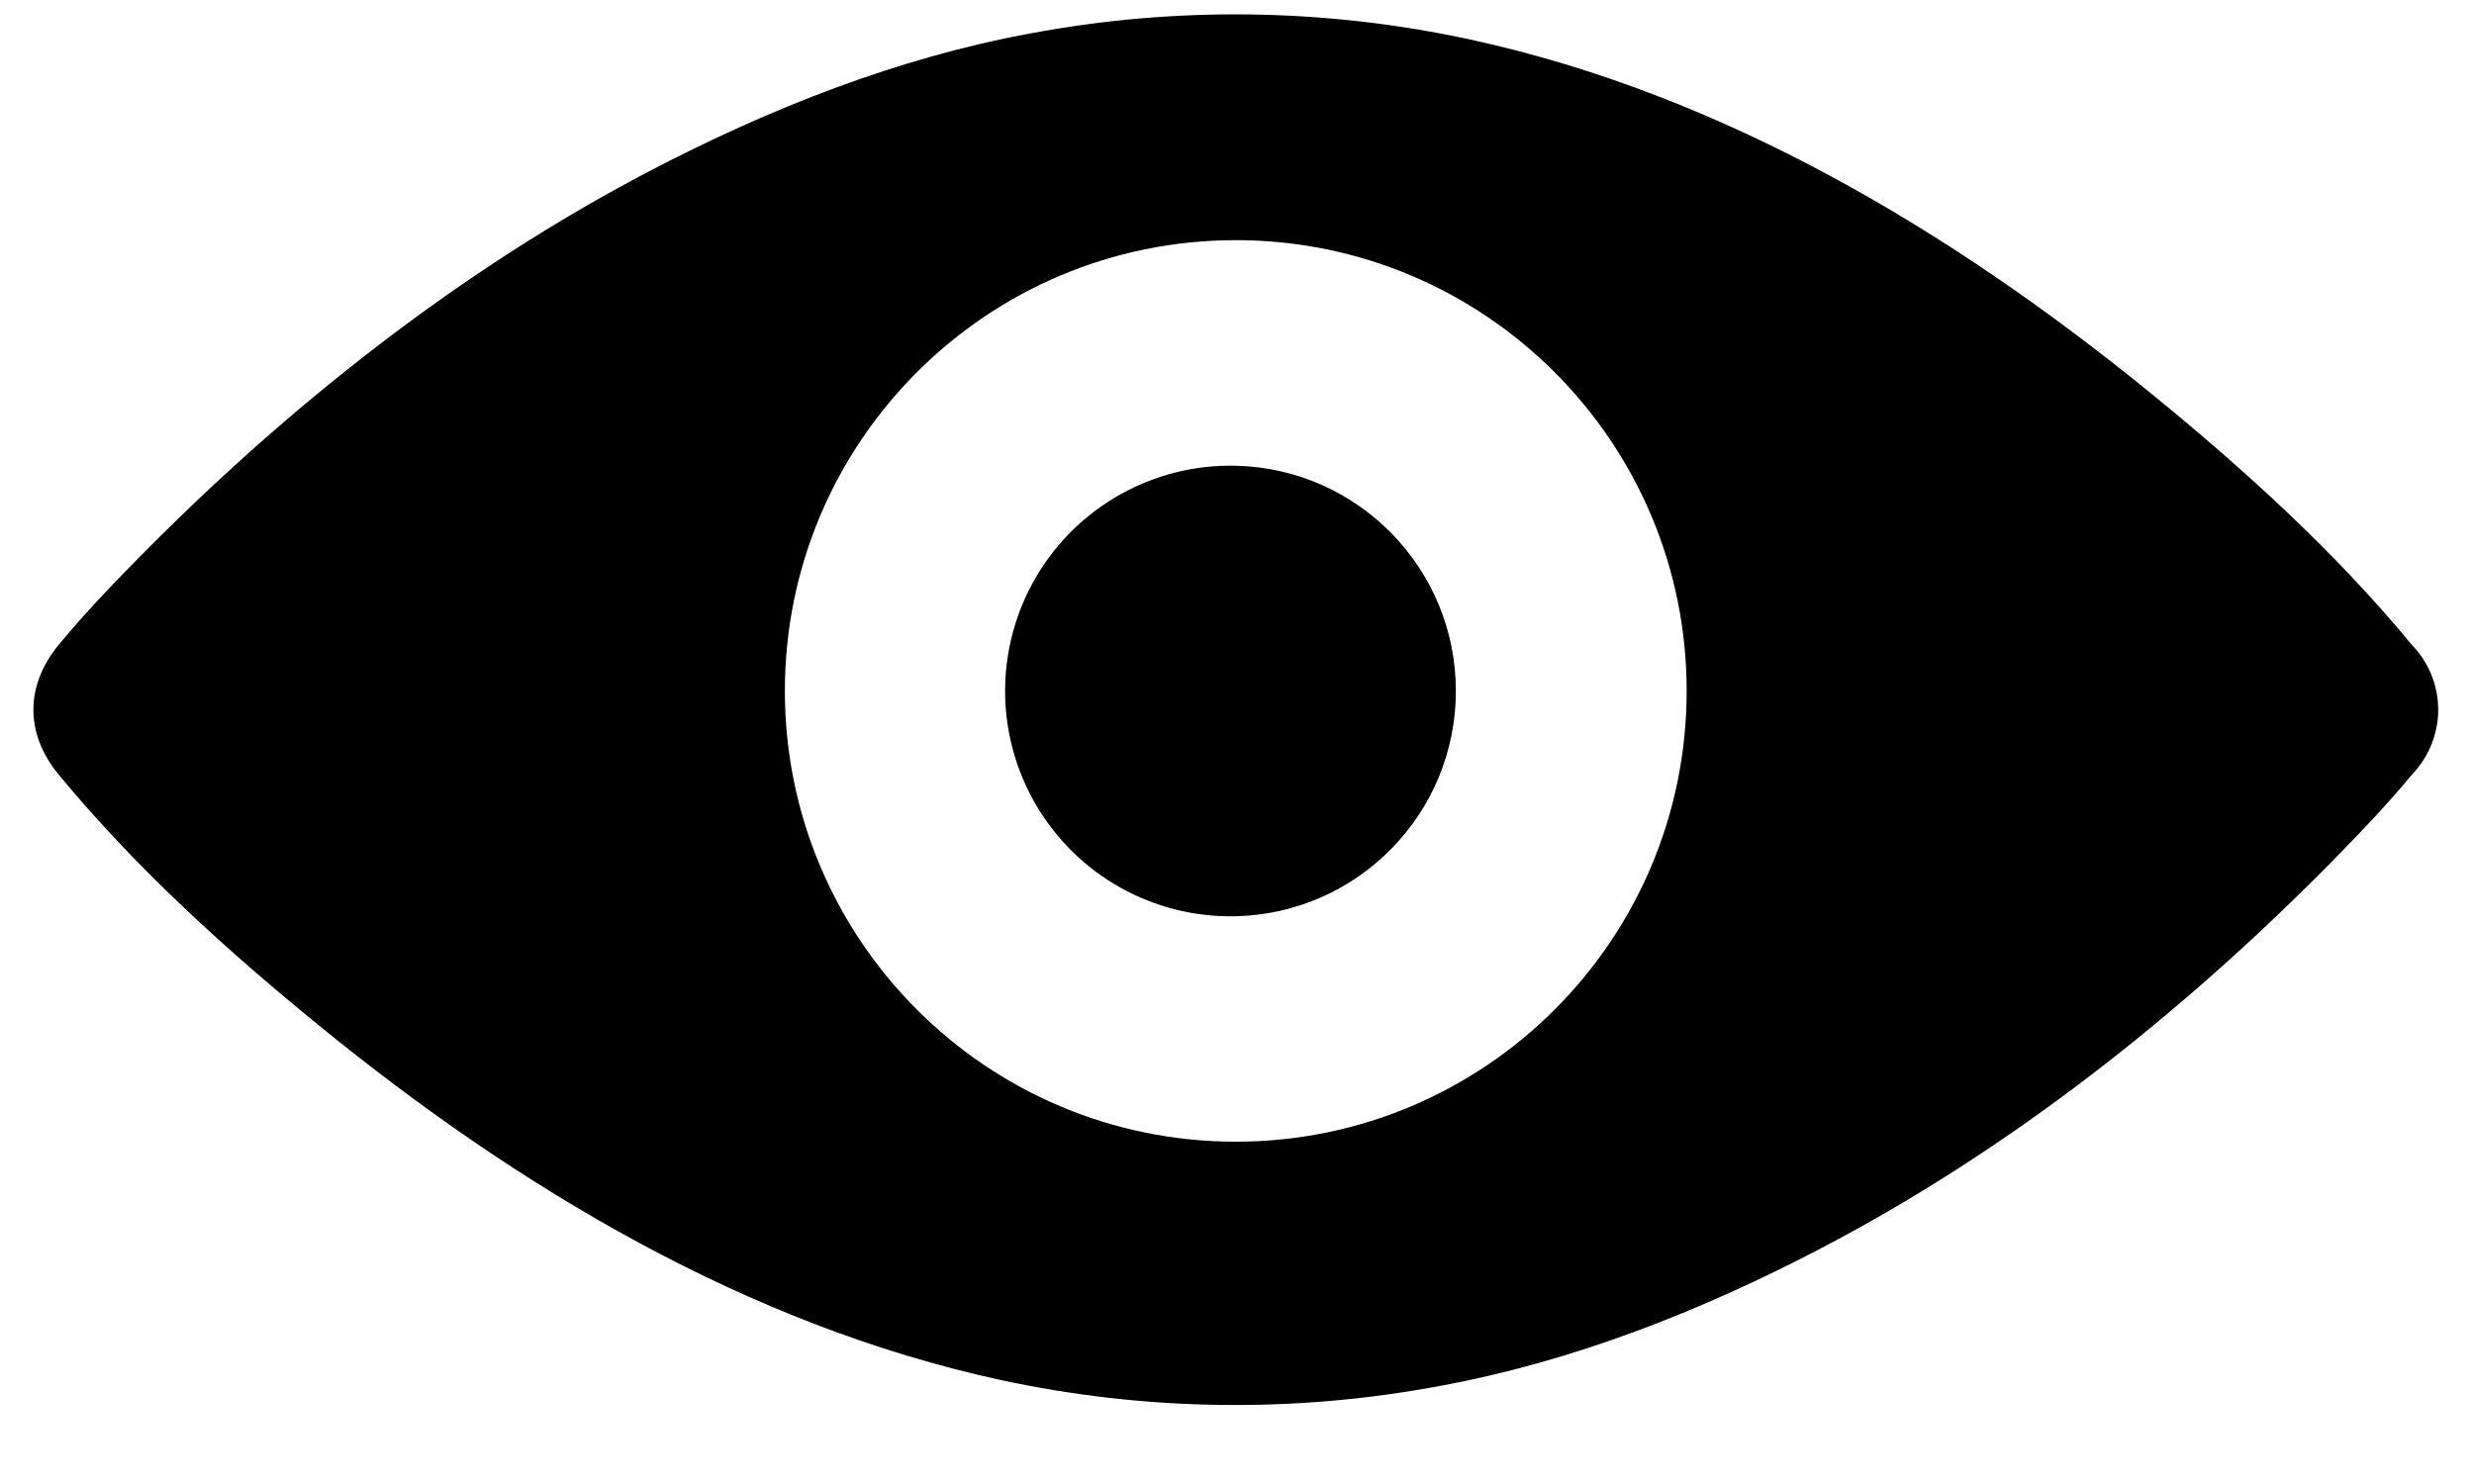
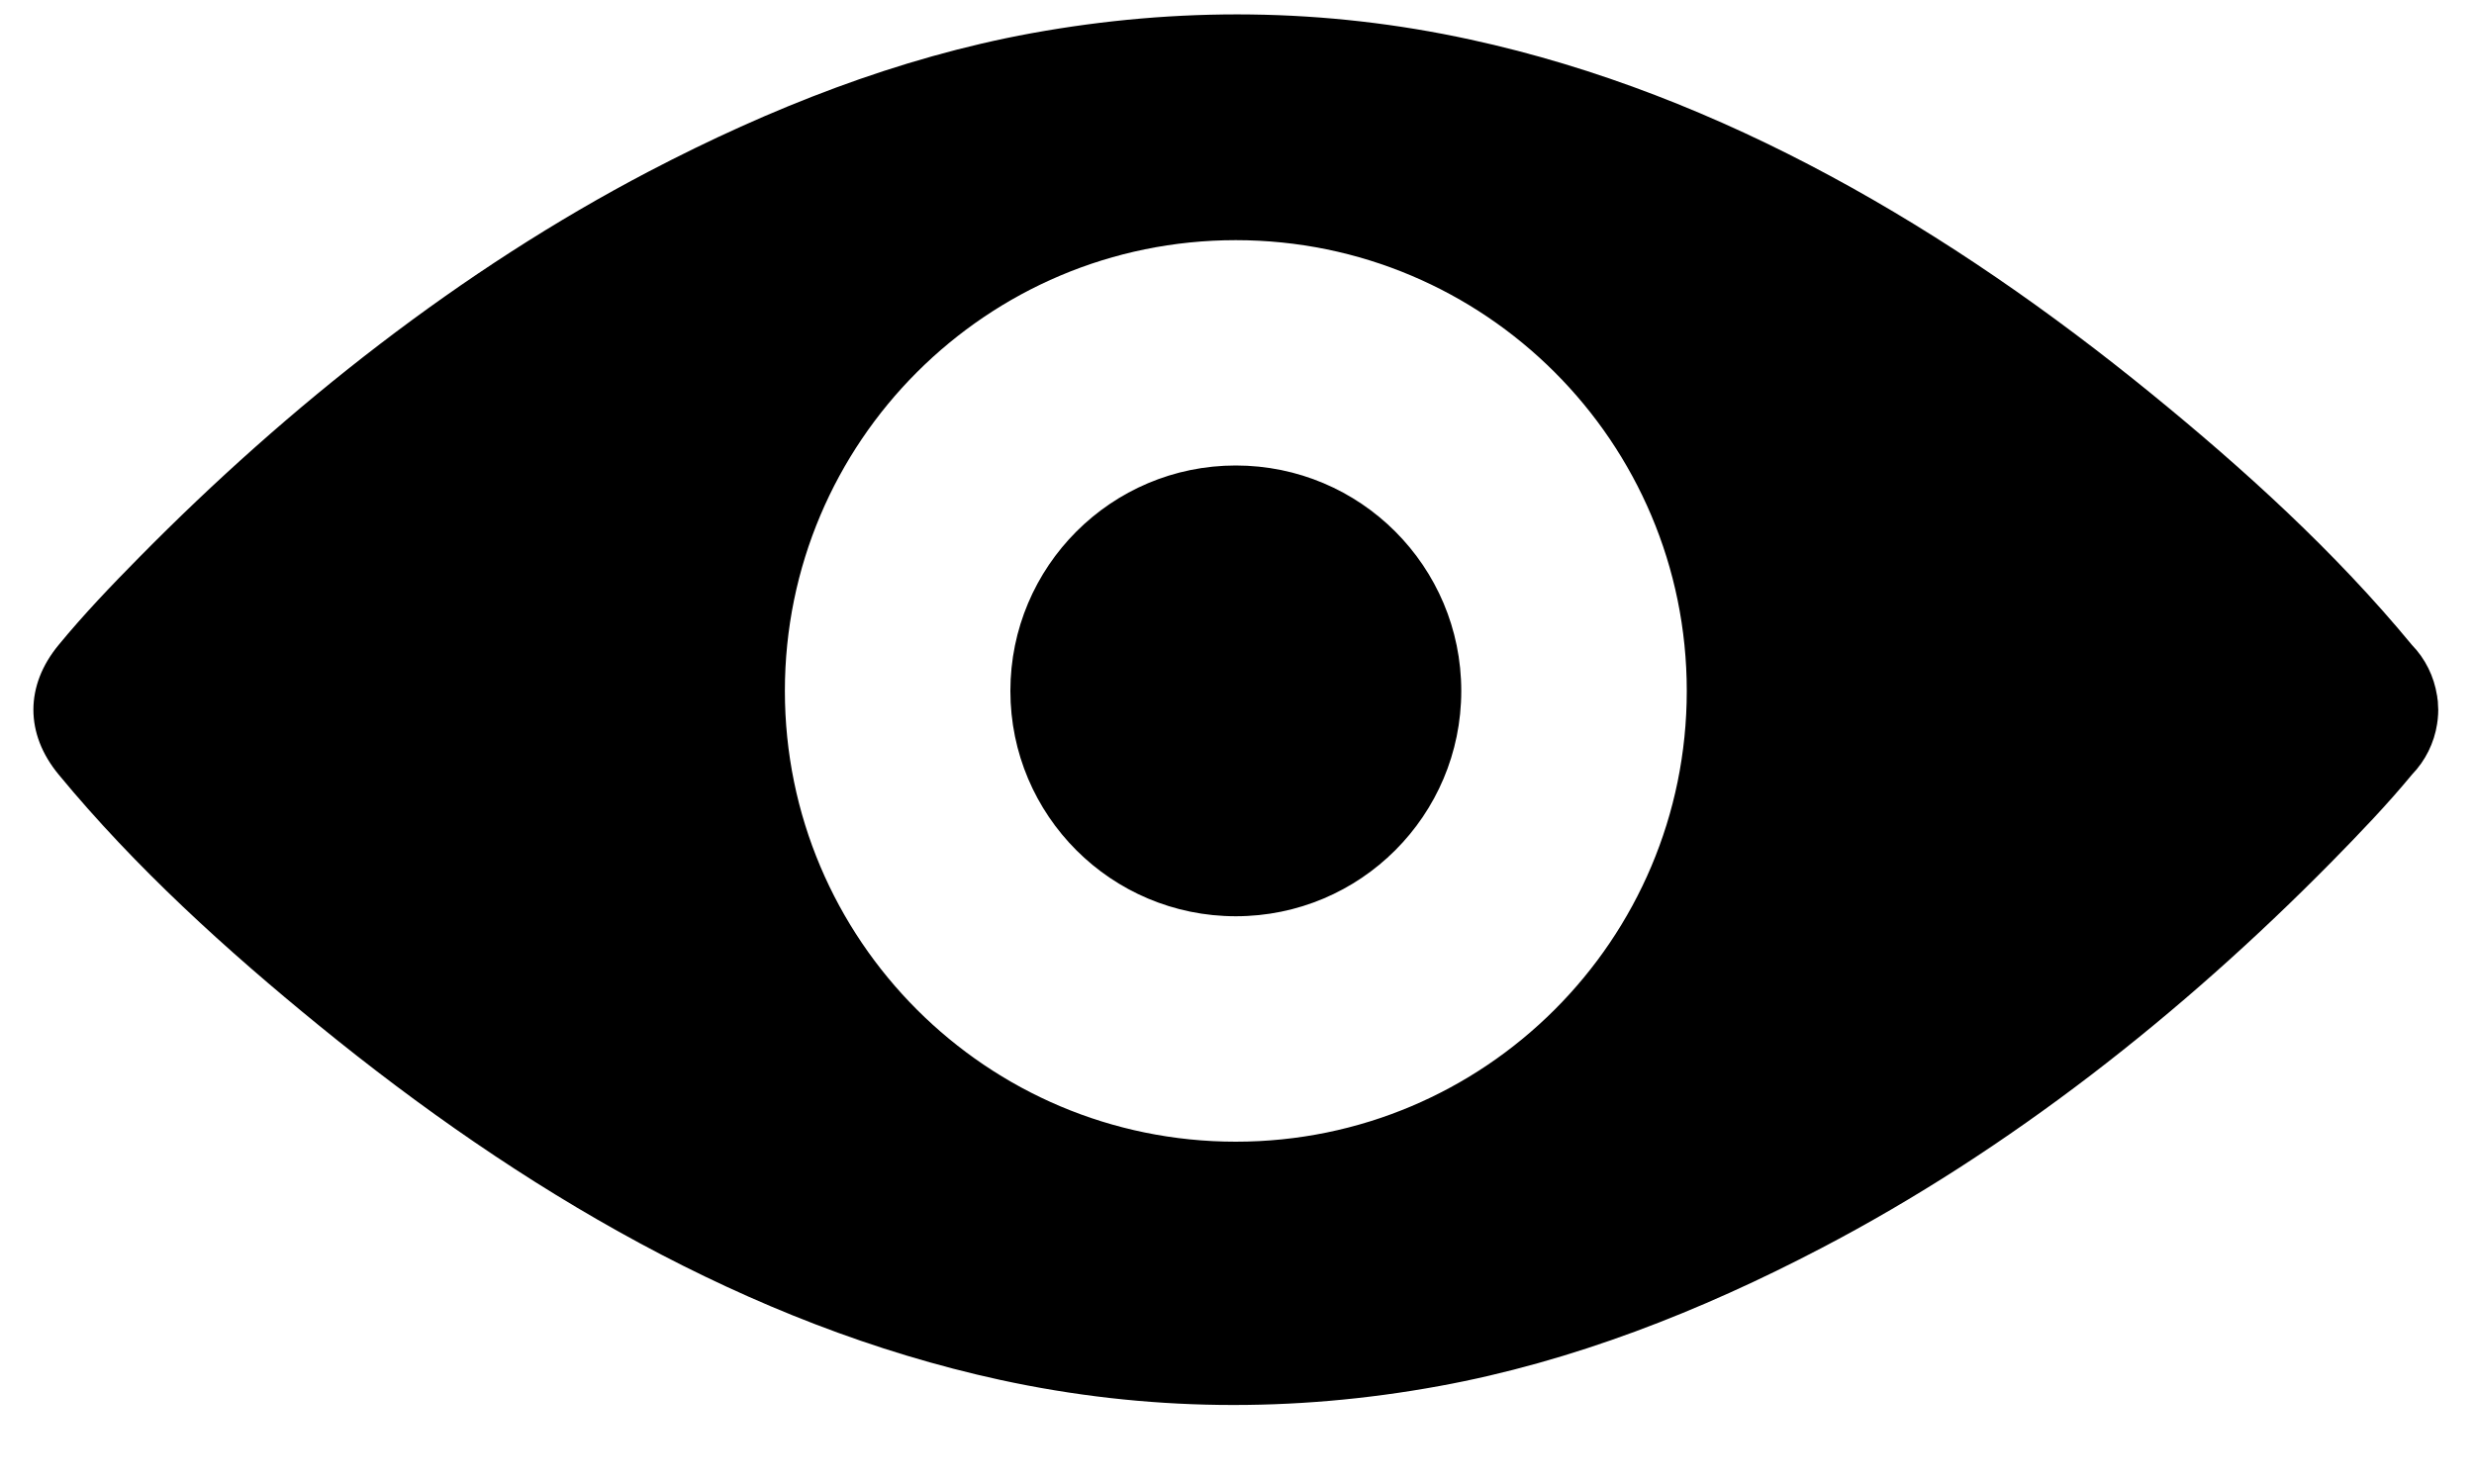
- <svg xmlns="http://www.w3.org/2000/svg" width="20" height="12">
-   <path d="M19.71 5.776l-.002.024-.001.013-.002.017-.003.021v.002a.757.757 0 01-.203.41c-.204.247-.427.479-.651.707-1.212 1.23-2.602 2.327-4.123 3.122-.973.509-2.012.919-3.09 1.116a8.971 8.971 0 01-3.55-.05c-2.04-.444-3.887-1.545-5.503-2.863-.75-.611-1.488-1.28-2.108-2.032-.272-.329-.272-.719 0-1.048.203-.247.426-.48.651-.708 1.211-1.229 2.601-2.326 4.123-3.122C6.22.877 7.259.466 8.337.269a8.971 8.971 0 013.55.051c2.04.443 3.887 1.545 5.503 2.862.75.611 1.488 1.281 2.108 2.033a.754.754 0 01.209.45l.001.012.001.025a.435.435 0 01.002.037l-.001.037zM9.99 1.942a3.645 3.645 0 100 7.29 3.645 3.645 0 000-7.29zm0 5.467a1.822 1.822 0 110-3.643 1.822 1.822 0 010 3.643z" />
+ <svg xmlns="http://www.w3.org/2000/svg" width="20px" height="12px">
+   <path d="M19.710,5.776 C19.709,5.784 19.709,5.793 19.708,5.800 C19.708,5.804 19.707,5.809 19.707,5.813 C19.707,5.819 19.705,5.825 19.705,5.830 C19.704,5.837 19.703,5.844 19.702,5.851 C19.702,5.852 19.702,5.853 19.702,5.853 C19.678,6.008 19.607,6.151 19.499,6.263 C19.295,6.510 19.072,6.742 18.848,6.970 C17.636,8.200 16.246,9.297 14.725,10.092 C13.752,10.601 12.713,11.011 11.635,11.208 C10.450,11.425 9.264,11.414 8.085,11.158 C6.045,10.714 4.198,9.613 2.582,8.295 C1.832,7.684 1.094,7.015 0.474,6.263 C0.202,5.934 0.202,5.544 0.474,5.215 C0.677,4.968 0.900,4.735 1.125,4.507 C2.336,3.278 3.726,2.181 5.248,1.385 C6.220,0.877 7.259,0.466 8.337,0.269 C9.522,0.053 10.708,0.063 11.887,0.320 C13.927,0.763 15.774,1.865 17.390,3.182 C18.140,3.793 18.878,4.463 19.498,5.215 C19.606,5.326 19.677,5.470 19.701,5.624 C19.701,5.625 19.701,5.626 19.702,5.627 C19.703,5.633 19.704,5.641 19.704,5.647 C19.705,5.653 19.706,5.659 19.707,5.665 C19.707,5.669 19.707,5.673 19.708,5.677 C19.708,5.685 19.709,5.694 19.709,5.702 C19.710,5.714 19.711,5.726 19.711,5.739 C19.711,5.751 19.710,5.764 19.710,5.776 ZM9.990,1.942 C7.977,1.942 6.345,3.574 6.345,5.587 C6.345,7.600 7.977,9.232 9.990,9.232 C12.003,9.232 13.636,7.600 13.636,5.587 C13.636,3.574 12.003,1.942 9.990,1.942 ZM9.990,7.409 C8.984,7.409 8.168,6.594 8.168,5.587 C8.168,4.580 8.984,3.764 9.990,3.764 C10.997,3.764 11.813,4.580 11.813,5.587 C11.813,6.594 10.997,7.409 9.990,7.409 Z" />
</svg>
